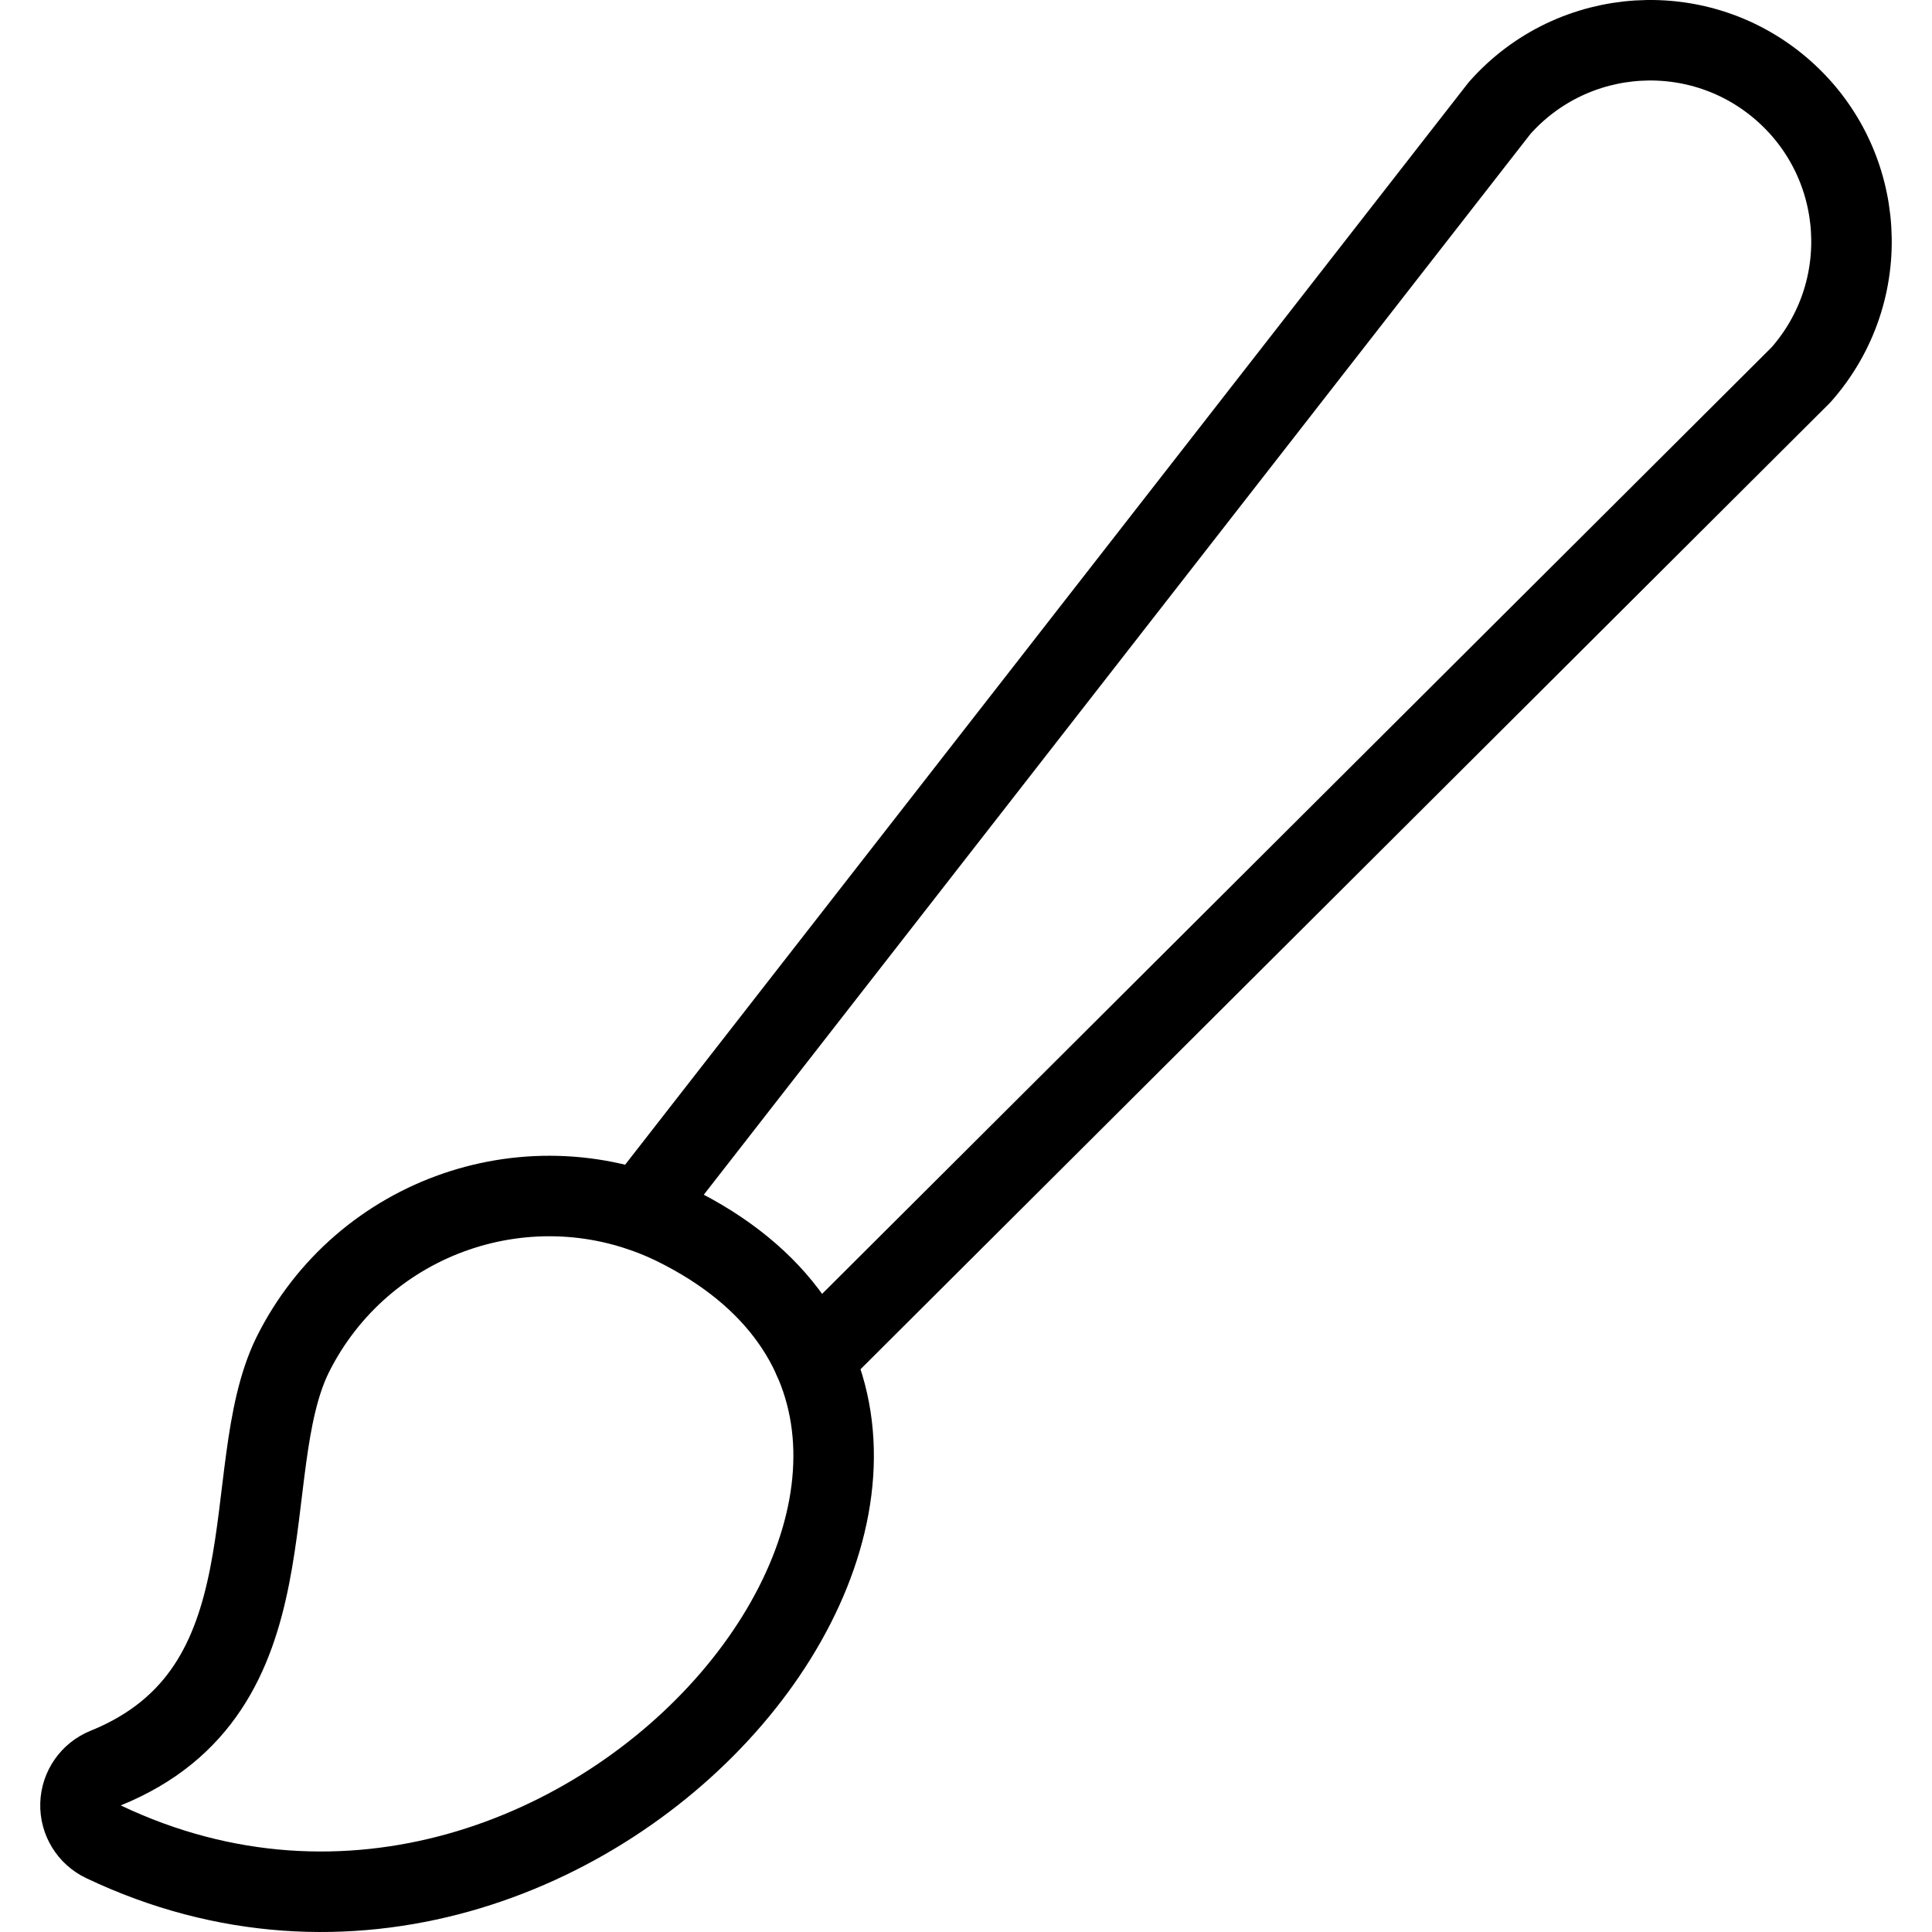
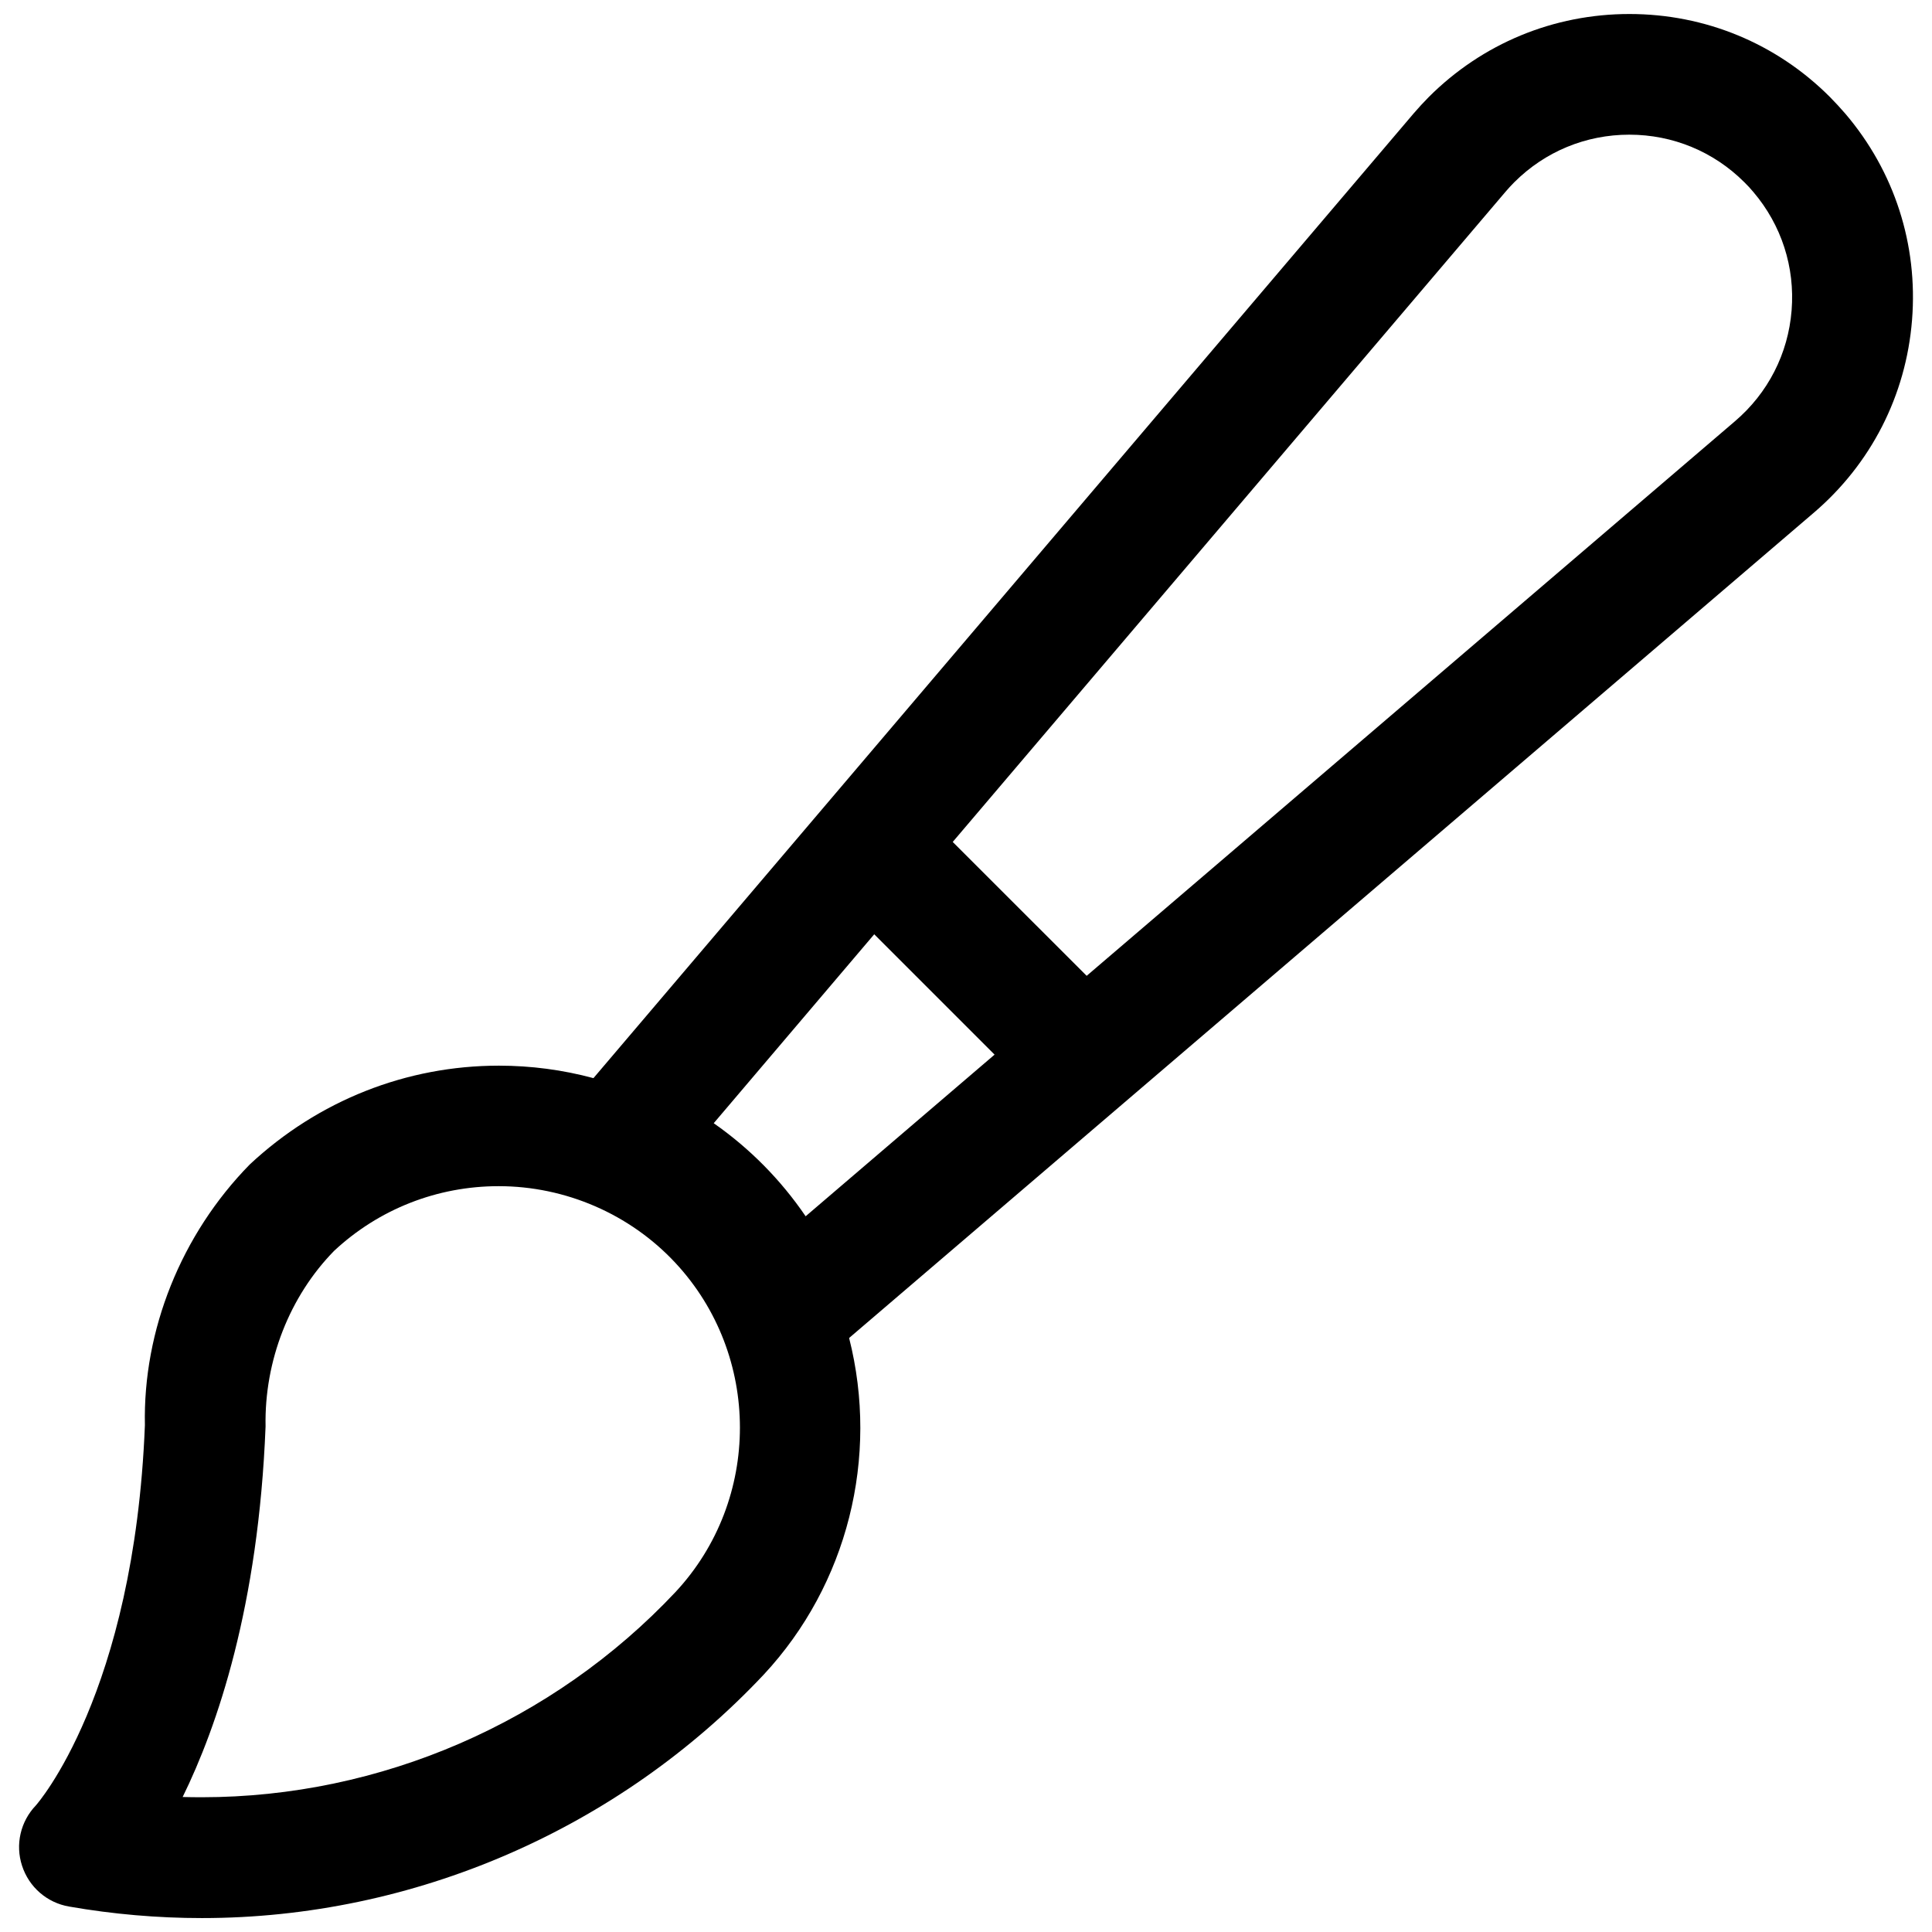
<svg xmlns="http://www.w3.org/2000/svg" viewBox="0 0 24 24">
-   <defs>
-     <style>.a{fill:none;stroke:#000;stroke-linecap:round;stroke-linejoin:round}</style>
-   </defs>
-   <path class="a" d="M10.107 16.884L22.372 4.657a2.5 2.5 0 0 0-3.744-3.314L7.954 15.04" />
-   <path class="a" d="M1.285 22.879a.5.5 0 0 1 .027-.915c2.381-.964 1.614-3.678 2.321-5.129a3.56 3.56 0 0 1 4.728-1.627c5.316 2.592-1.012 10.557-7.076 7.671z" />
+   <path d="M2.509 23.827c-.551 0-1.106-.048-1.65-.143-.275-.047-.499-.242-.585-.507-.086-.262-.02-.55.172-.75.008-.009 1.221-1.379 1.354-4.723-.025-1.18.45-2.369 1.303-3.239.853-.796 1.948-1.227 3.094-1.227.398 0 .793.052 1.175.155L17.561 1.409c.061-.071.123-.138.187-.203C18.414.54 19.299.174 20.241.174c.941 0 1.825.365 2.489 1.029.067.068.132.138.194.21.609.715.903 1.625.828 2.563-.075.938-.511 1.79-1.227 2.399L10.548 16.621c.376 1.482-.02 3.064-1.06 4.181-1.808 1.923-4.351 3.025-6.979 3.025zm-.24-1.504c.079.002.159.003.238.003 2.217 0 4.362-.929 5.885-2.55 1.067-1.145 1.066-2.941-.002-4.088-.564-.606-1.365-.953-2.196-.953-.762 0-1.488.285-2.044.804-.552.564-.867 1.363-.851 2.18-.088 2.236-.6 3.728-1.03 4.604zm6.597-8.37c.448.313.834.704 1.142 1.156l2.347-2.008-1.495-1.495-1.994 2.347zm4.633-1.831l8.052-6.888c.412-.351.662-.84.705-1.378.043-.538-.126-1.061-.476-1.472-.035-.042-.072-.082-.111-.12-.381-.381-.889-.591-1.429-.591-.541 0-1.048.21-1.429.591-.037.037-.073.076-.108.117l-6.868 8.078 1.664 1.663z" />
</svg>
